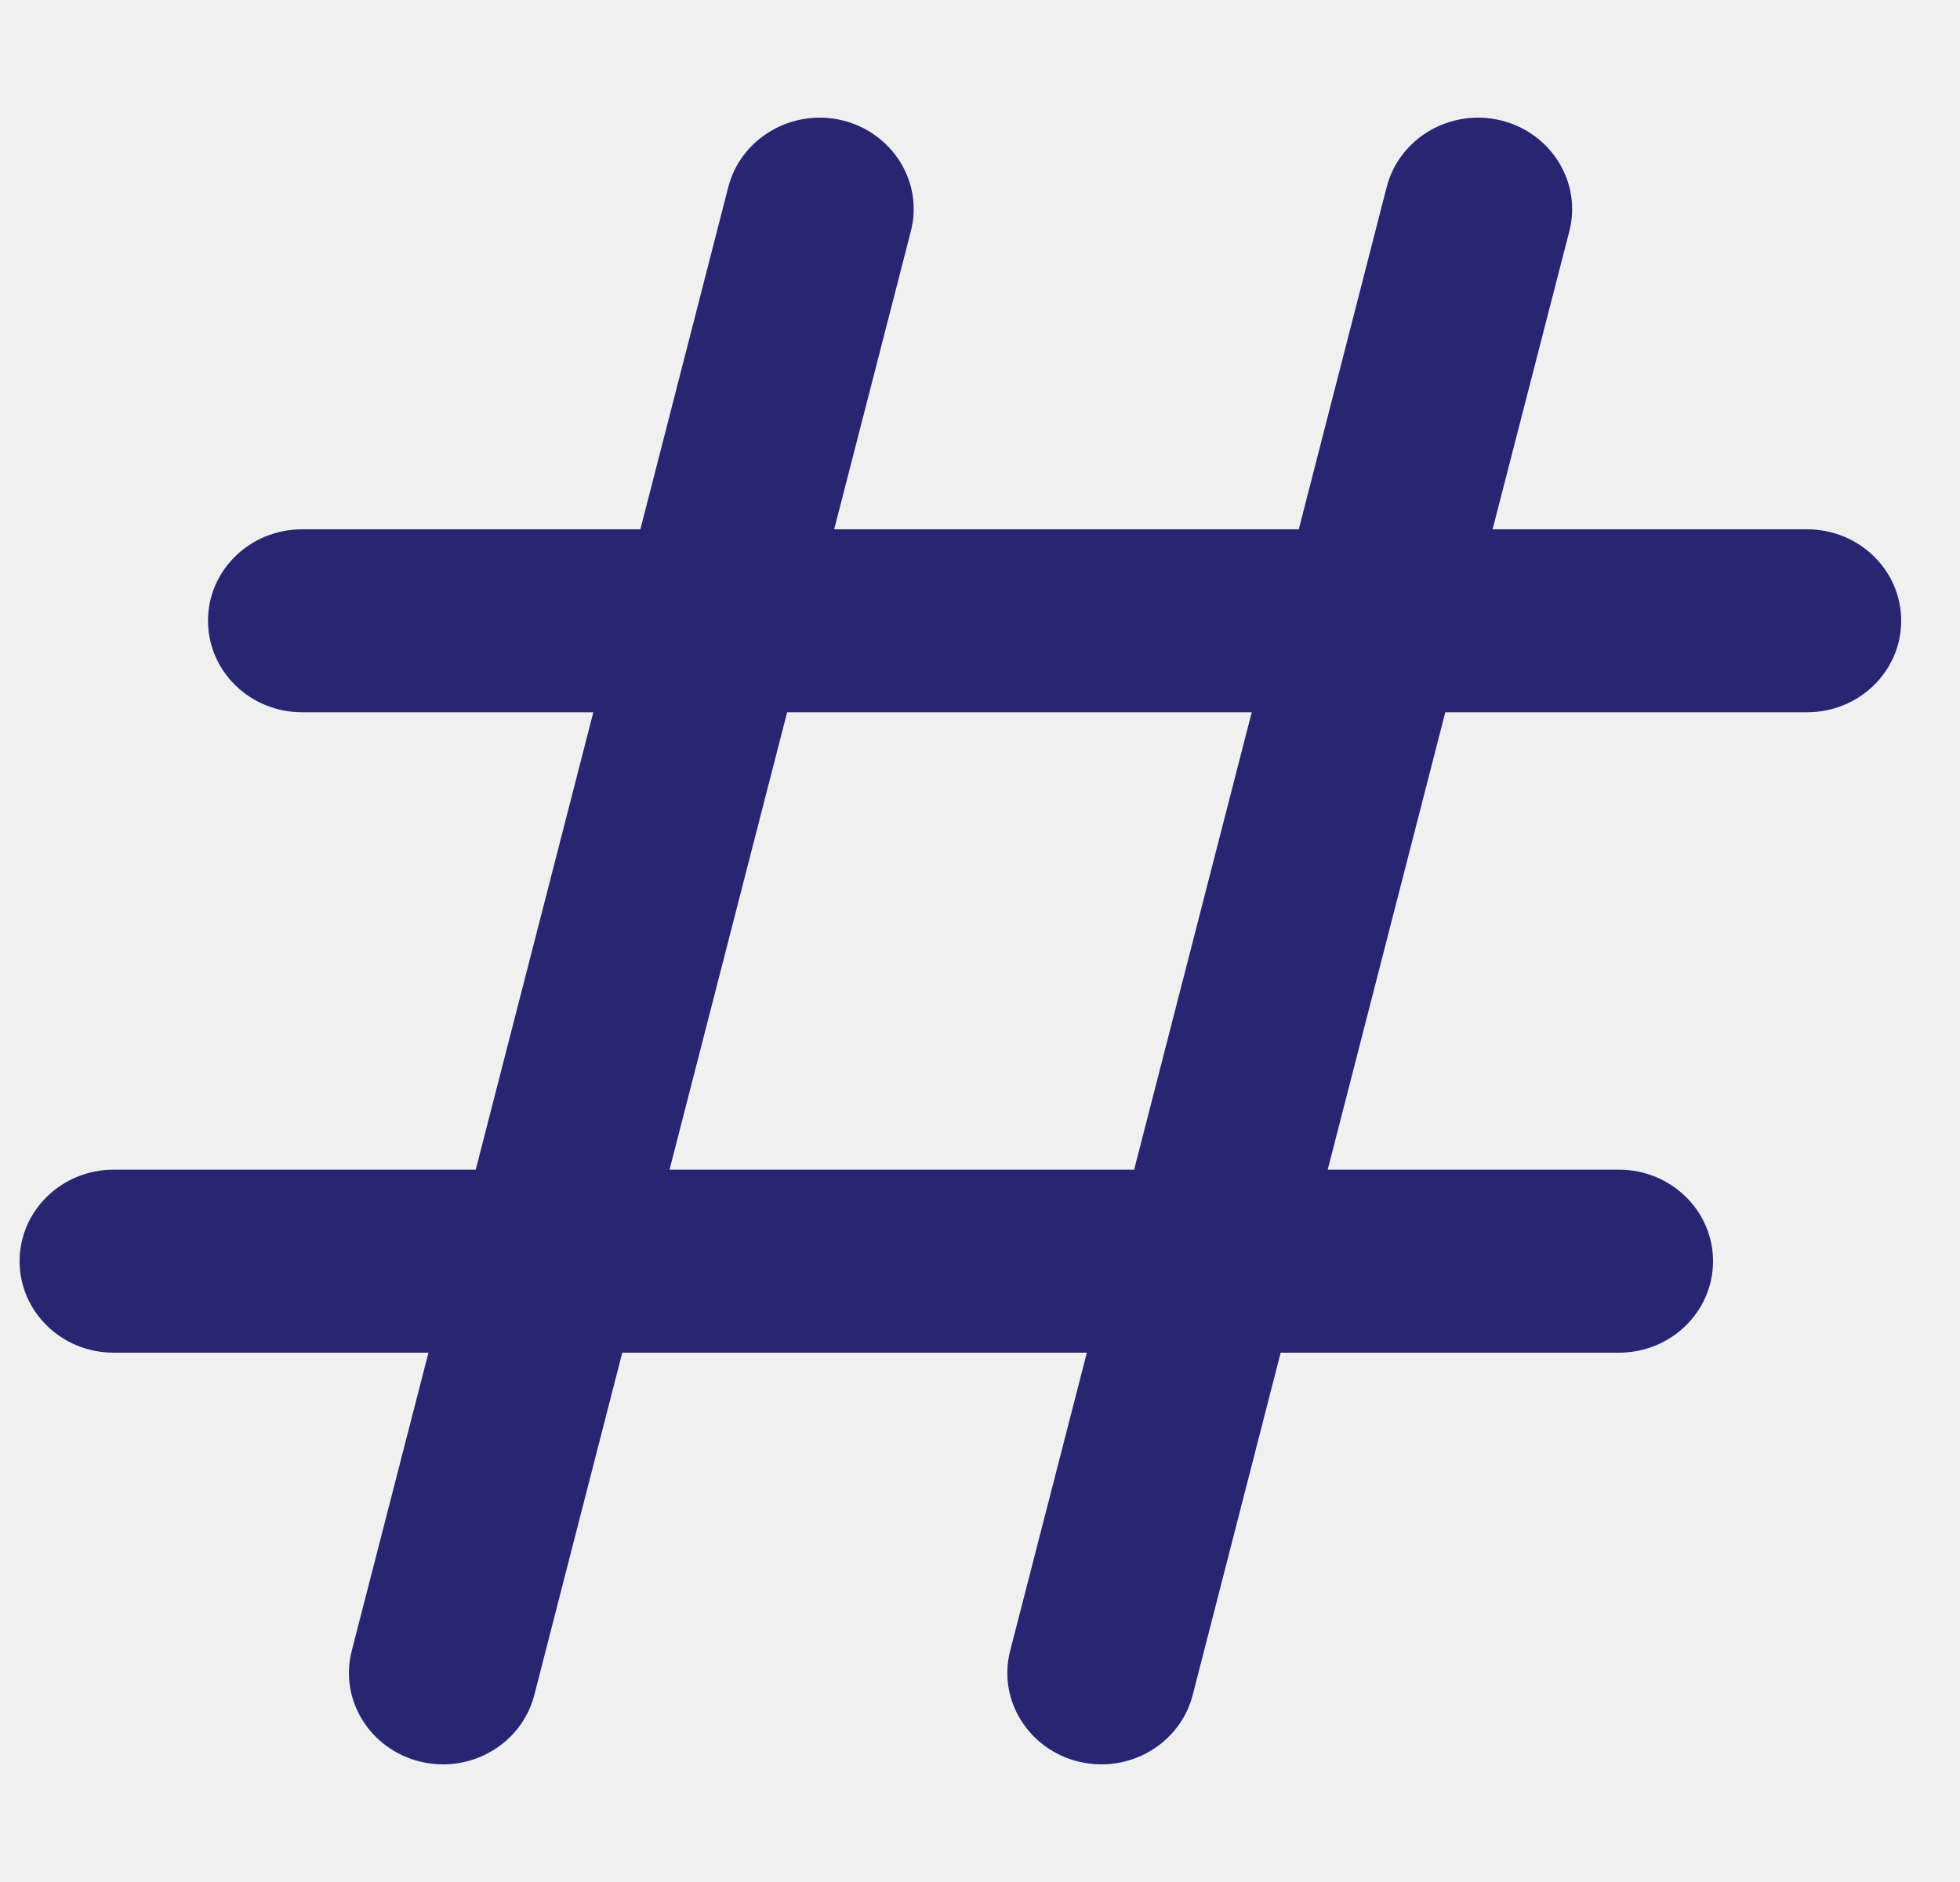
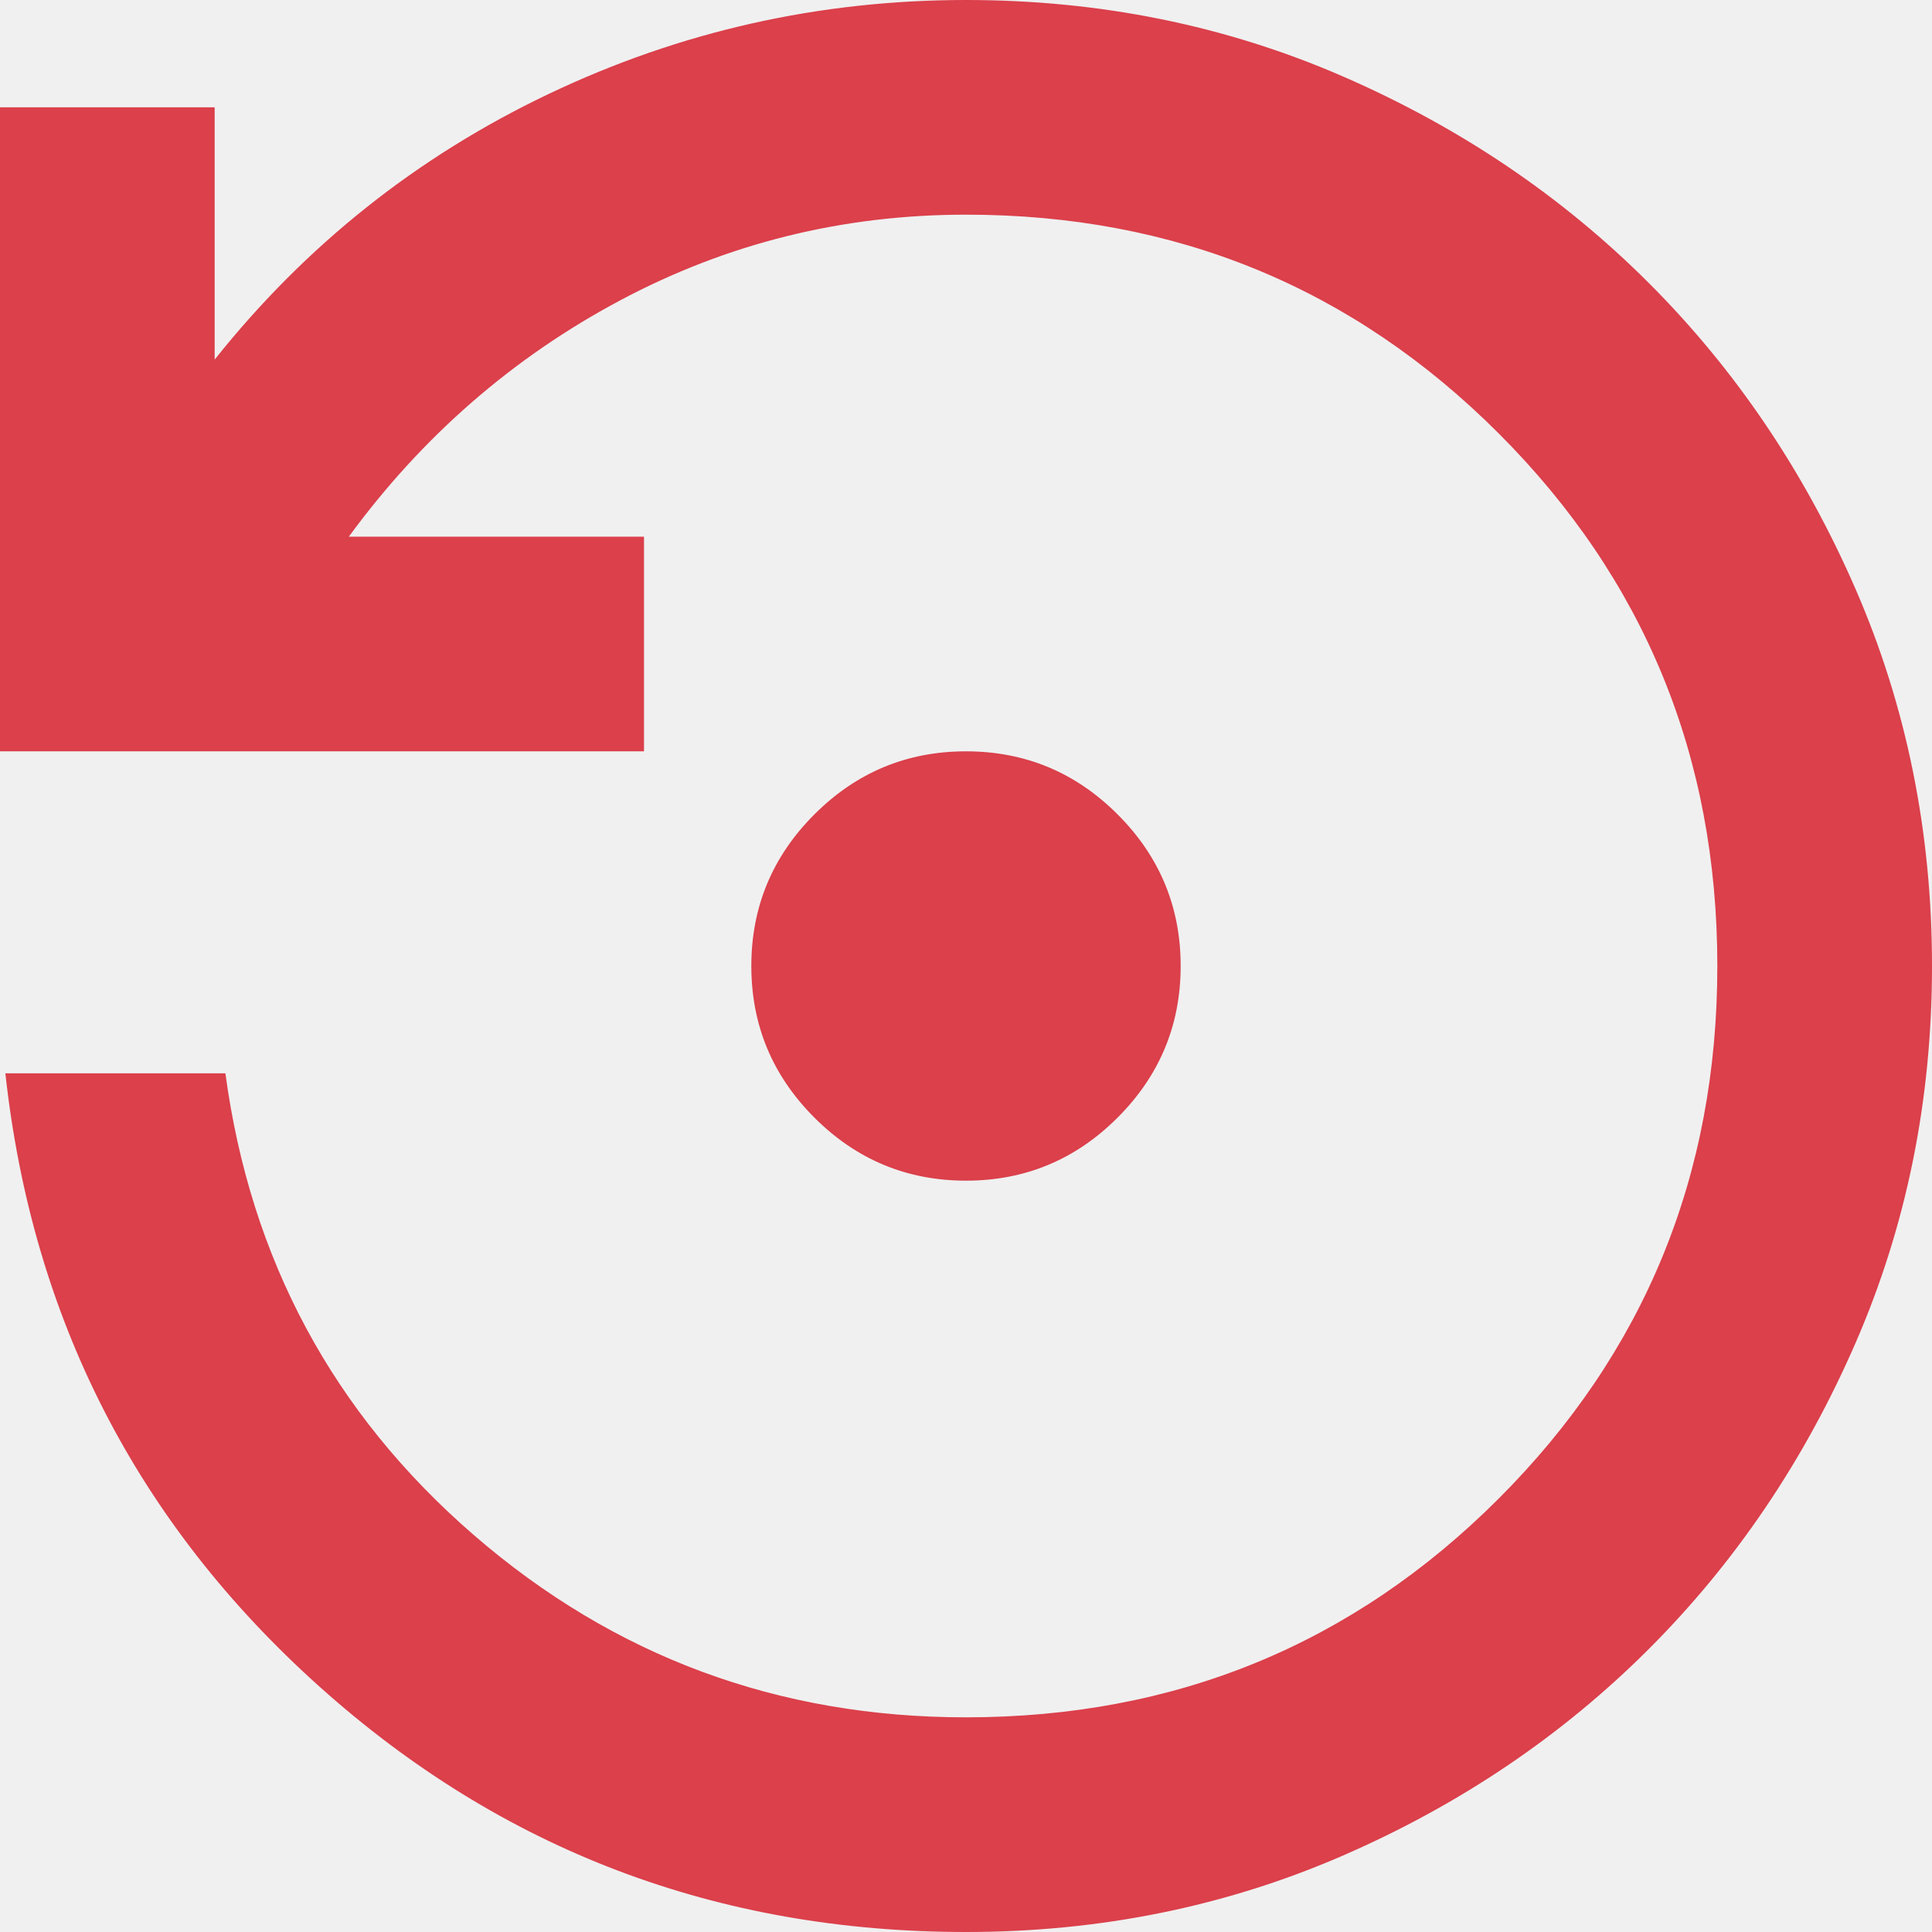
- <svg xmlns="http://www.w3.org/2000/svg" width="25" height="24" viewBox="0 0 25 24" fill="none">
-   <g clip-path="url(#clip0_290_2737)">
-     <path d="M23.053 6.75H19.038L20.017 2.949C20.178 2.325 19.785 1.692 19.143 1.535C18.501 1.38 17.85 1.759 17.688 2.383L16.566 6.75H10.64L11.618 2.949C11.78 2.325 11.387 1.692 10.745 1.535C10.106 1.38 9.452 1.759 9.29 2.383L8.168 6.75H3.853C3.19 6.75 2.653 7.272 2.653 7.916C2.653 8.561 3.19 9.083 3.853 9.083H7.568L6.068 14.916H1.45C0.787 14.916 0.25 15.439 0.25 16.083C0.25 16.728 0.787 17.25 1.45 17.25H5.465L4.487 21.05C4.325 21.675 4.718 22.308 5.36 22.465C5.459 22.488 5.555 22.5 5.651 22.5C6.188 22.5 6.677 22.147 6.815 21.616L7.937 17.25H13.863L12.885 21.05C12.723 21.675 13.116 22.308 13.758 22.465C13.857 22.488 13.953 22.5 14.049 22.5C14.586 22.5 15.075 22.147 15.213 21.616L16.335 17.25H20.649C21.313 17.25 21.85 16.728 21.85 16.083C21.85 15.439 21.313 14.916 20.649 14.916H16.935L18.435 9.083H23.05C23.713 9.083 24.25 8.561 24.25 7.916C24.25 7.272 23.713 6.75 23.05 6.75H23.053ZM14.466 14.916H8.54L10.04 9.083H15.966L14.466 14.916Z" fill="#282573" />
+ <svg xmlns="http://www.w3.org/2000/svg" width="18" height="18" viewBox="0 0 18 18" fill="none" version="1.1" id="svg1" xml:space="preserve">
+   <defs id="defs1" fill="#000000" />
+   <g style="fill:#db404b;fill-opacity:1" id="g40" transform="matrix(0.025,0,0,0.025,-3.000001,21)">
+     <path d="m 480,-400 q -33,0 -56.5,-23.5 Q 400,-447 400,-480 q 0,-33 23.5,-56.5 23.5,-23.5 56.5,-23.5 33,0 56.5,23.5 23.5,23.5 23.5,56.5 0,33 -23.5,56.5 Q 513,-400 480,-400 Z m 0,280 Q 341,-120 239,-211.5 137,-303 122,-440 h 82 q 14,104 92.5,172 78.5,68 183.5,68 117,0 198.5,-81.5 Q 760,-363 760,-480 760,-597 678.5,-678.5 597,-760 480,-760 q -69,0 -129,32 -60,32 -101,88 h 110 v 80 H 120 v -240 h 80 v 94 q 51,-64 124.5,-99 73.5,-35 155.5,-35 75,0 140.5,28.5 65.5,28.5 114,77 48.5,48.5 77,114 28.5,65.5 28.5,140.5 0,75 -28.5,140.5 -28.5,65.5 -77,114 -48.5,48.5 -114,77 Q 555,-120 480,-120 Z" id="path1-9" style="fill:#db404b;fill-opacity:1" />
  </g>
-   <defs>
-     <clipPath id="clip0_290_2737">
-       <rect width="24" height="24" fill="white" transform="translate(0.25)" />
-     </clipPath>
-   </defs>
</svg>
